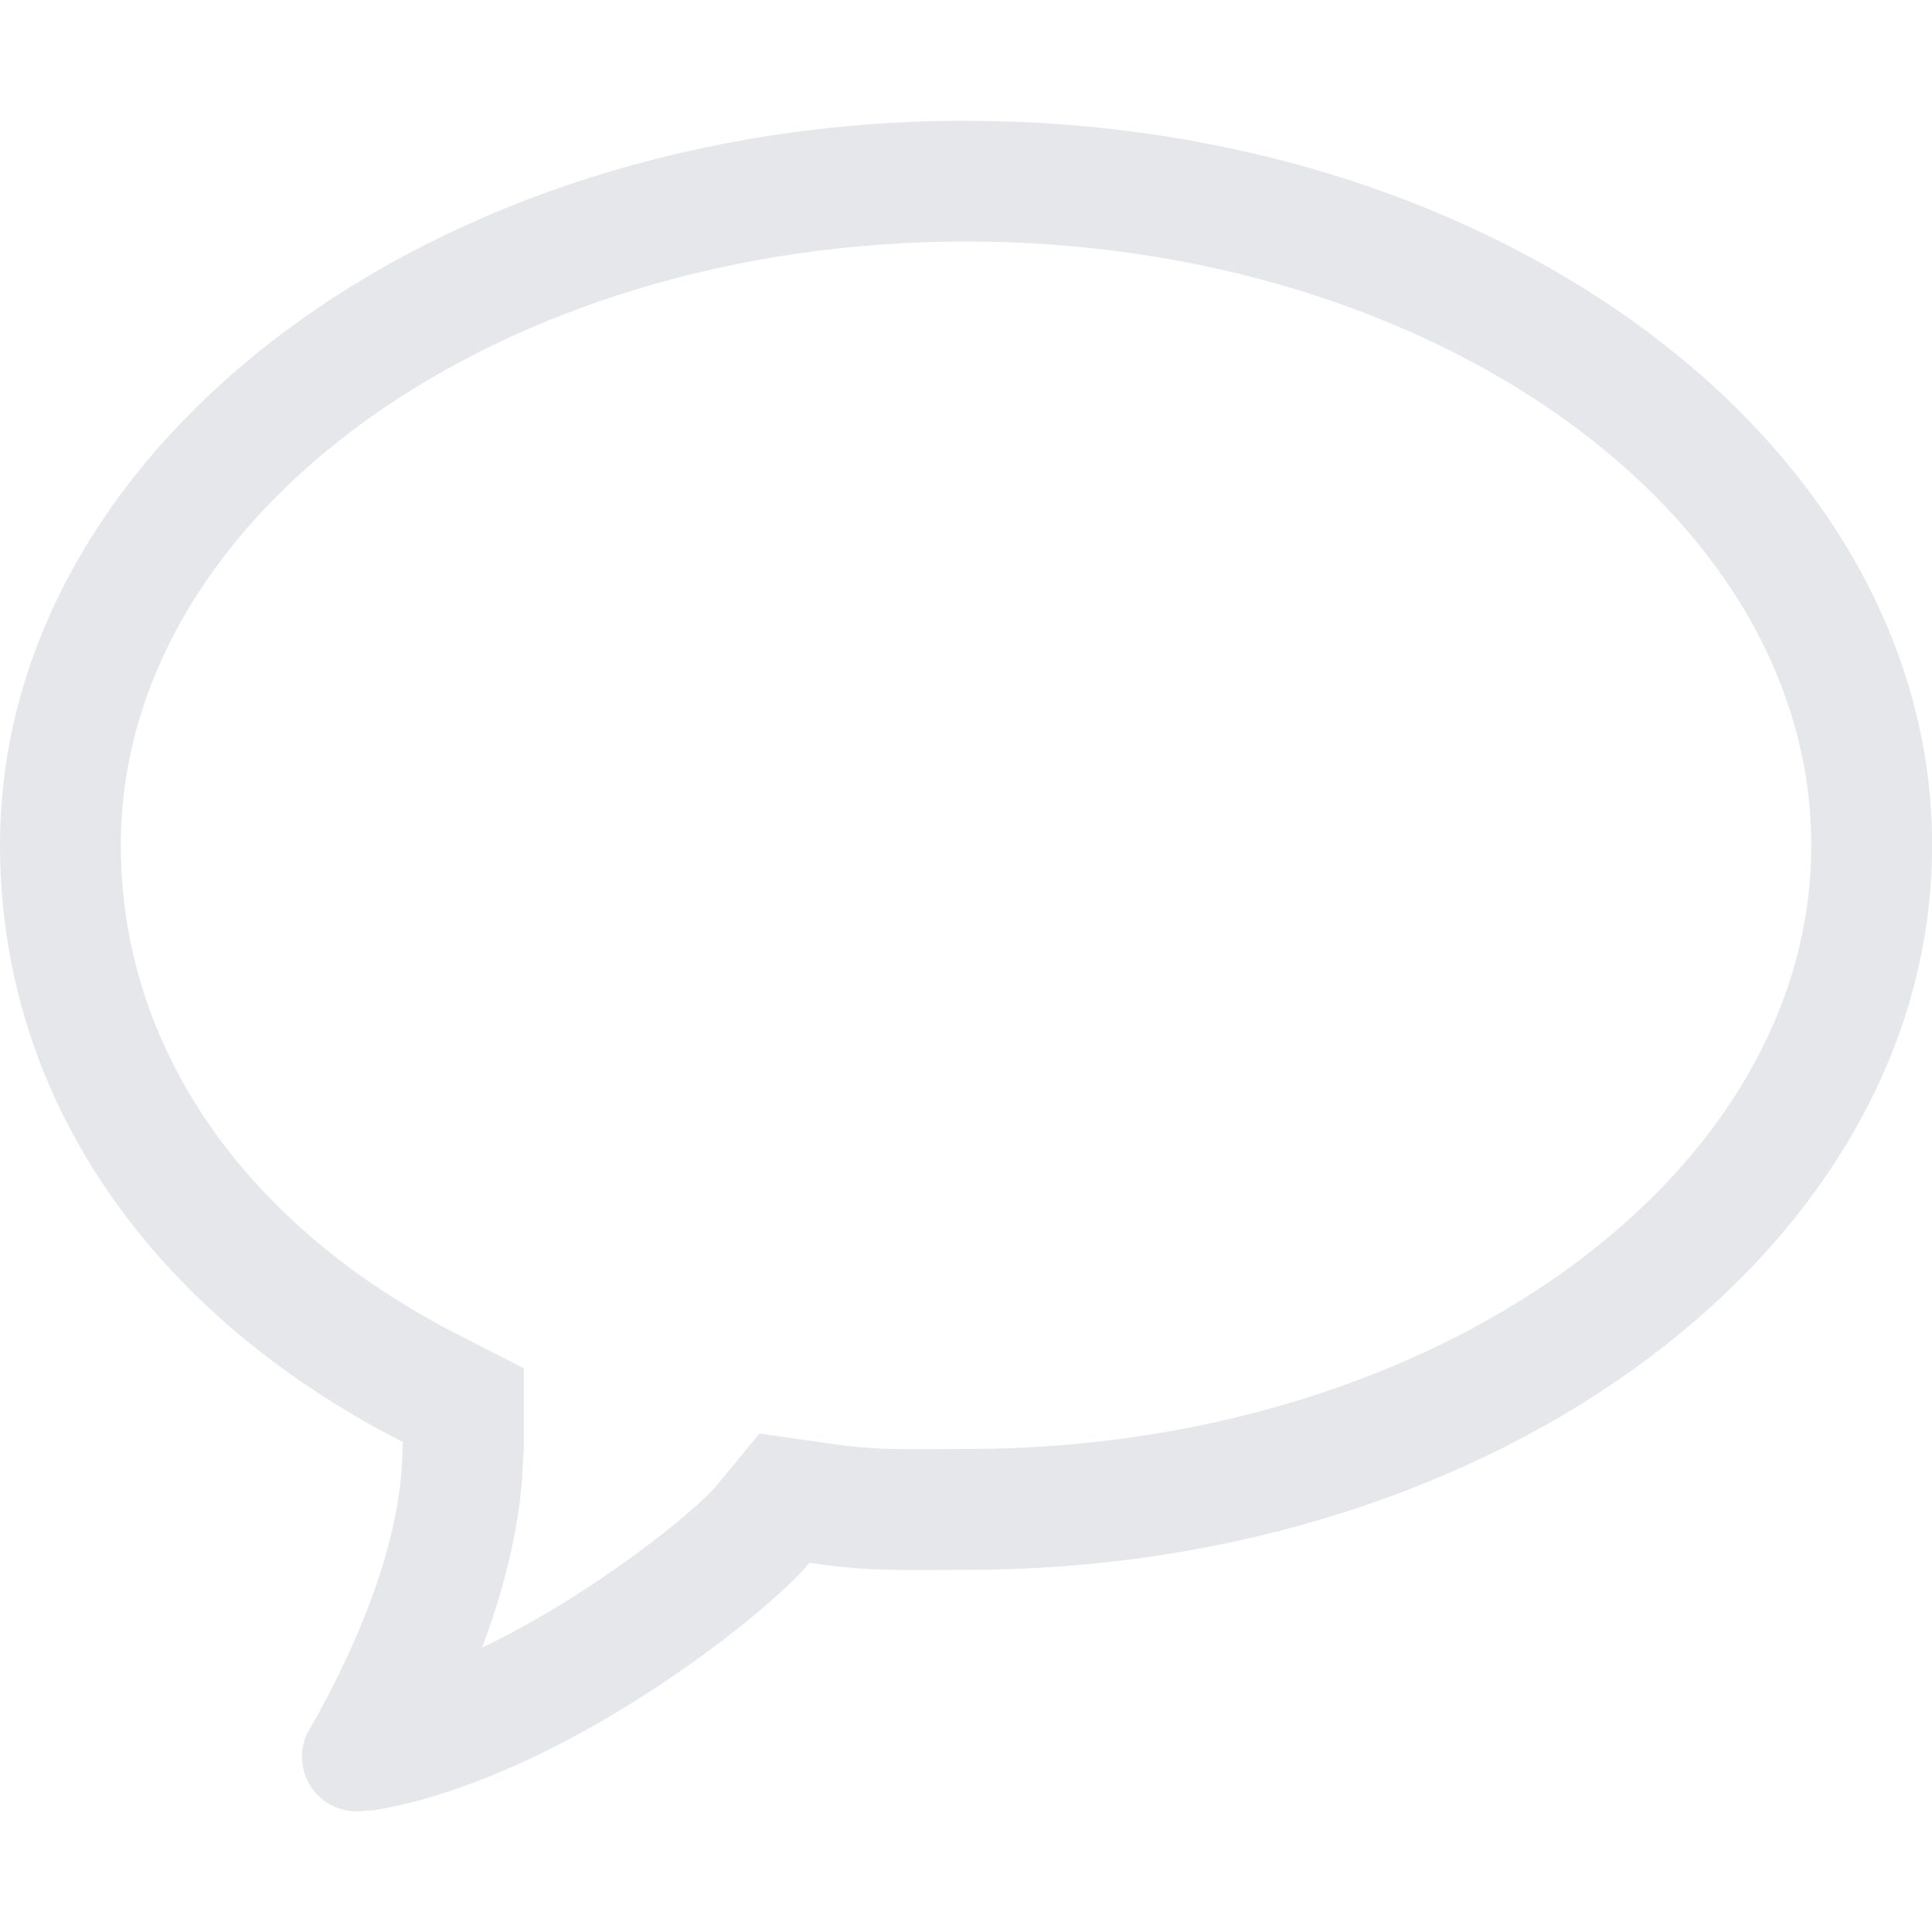
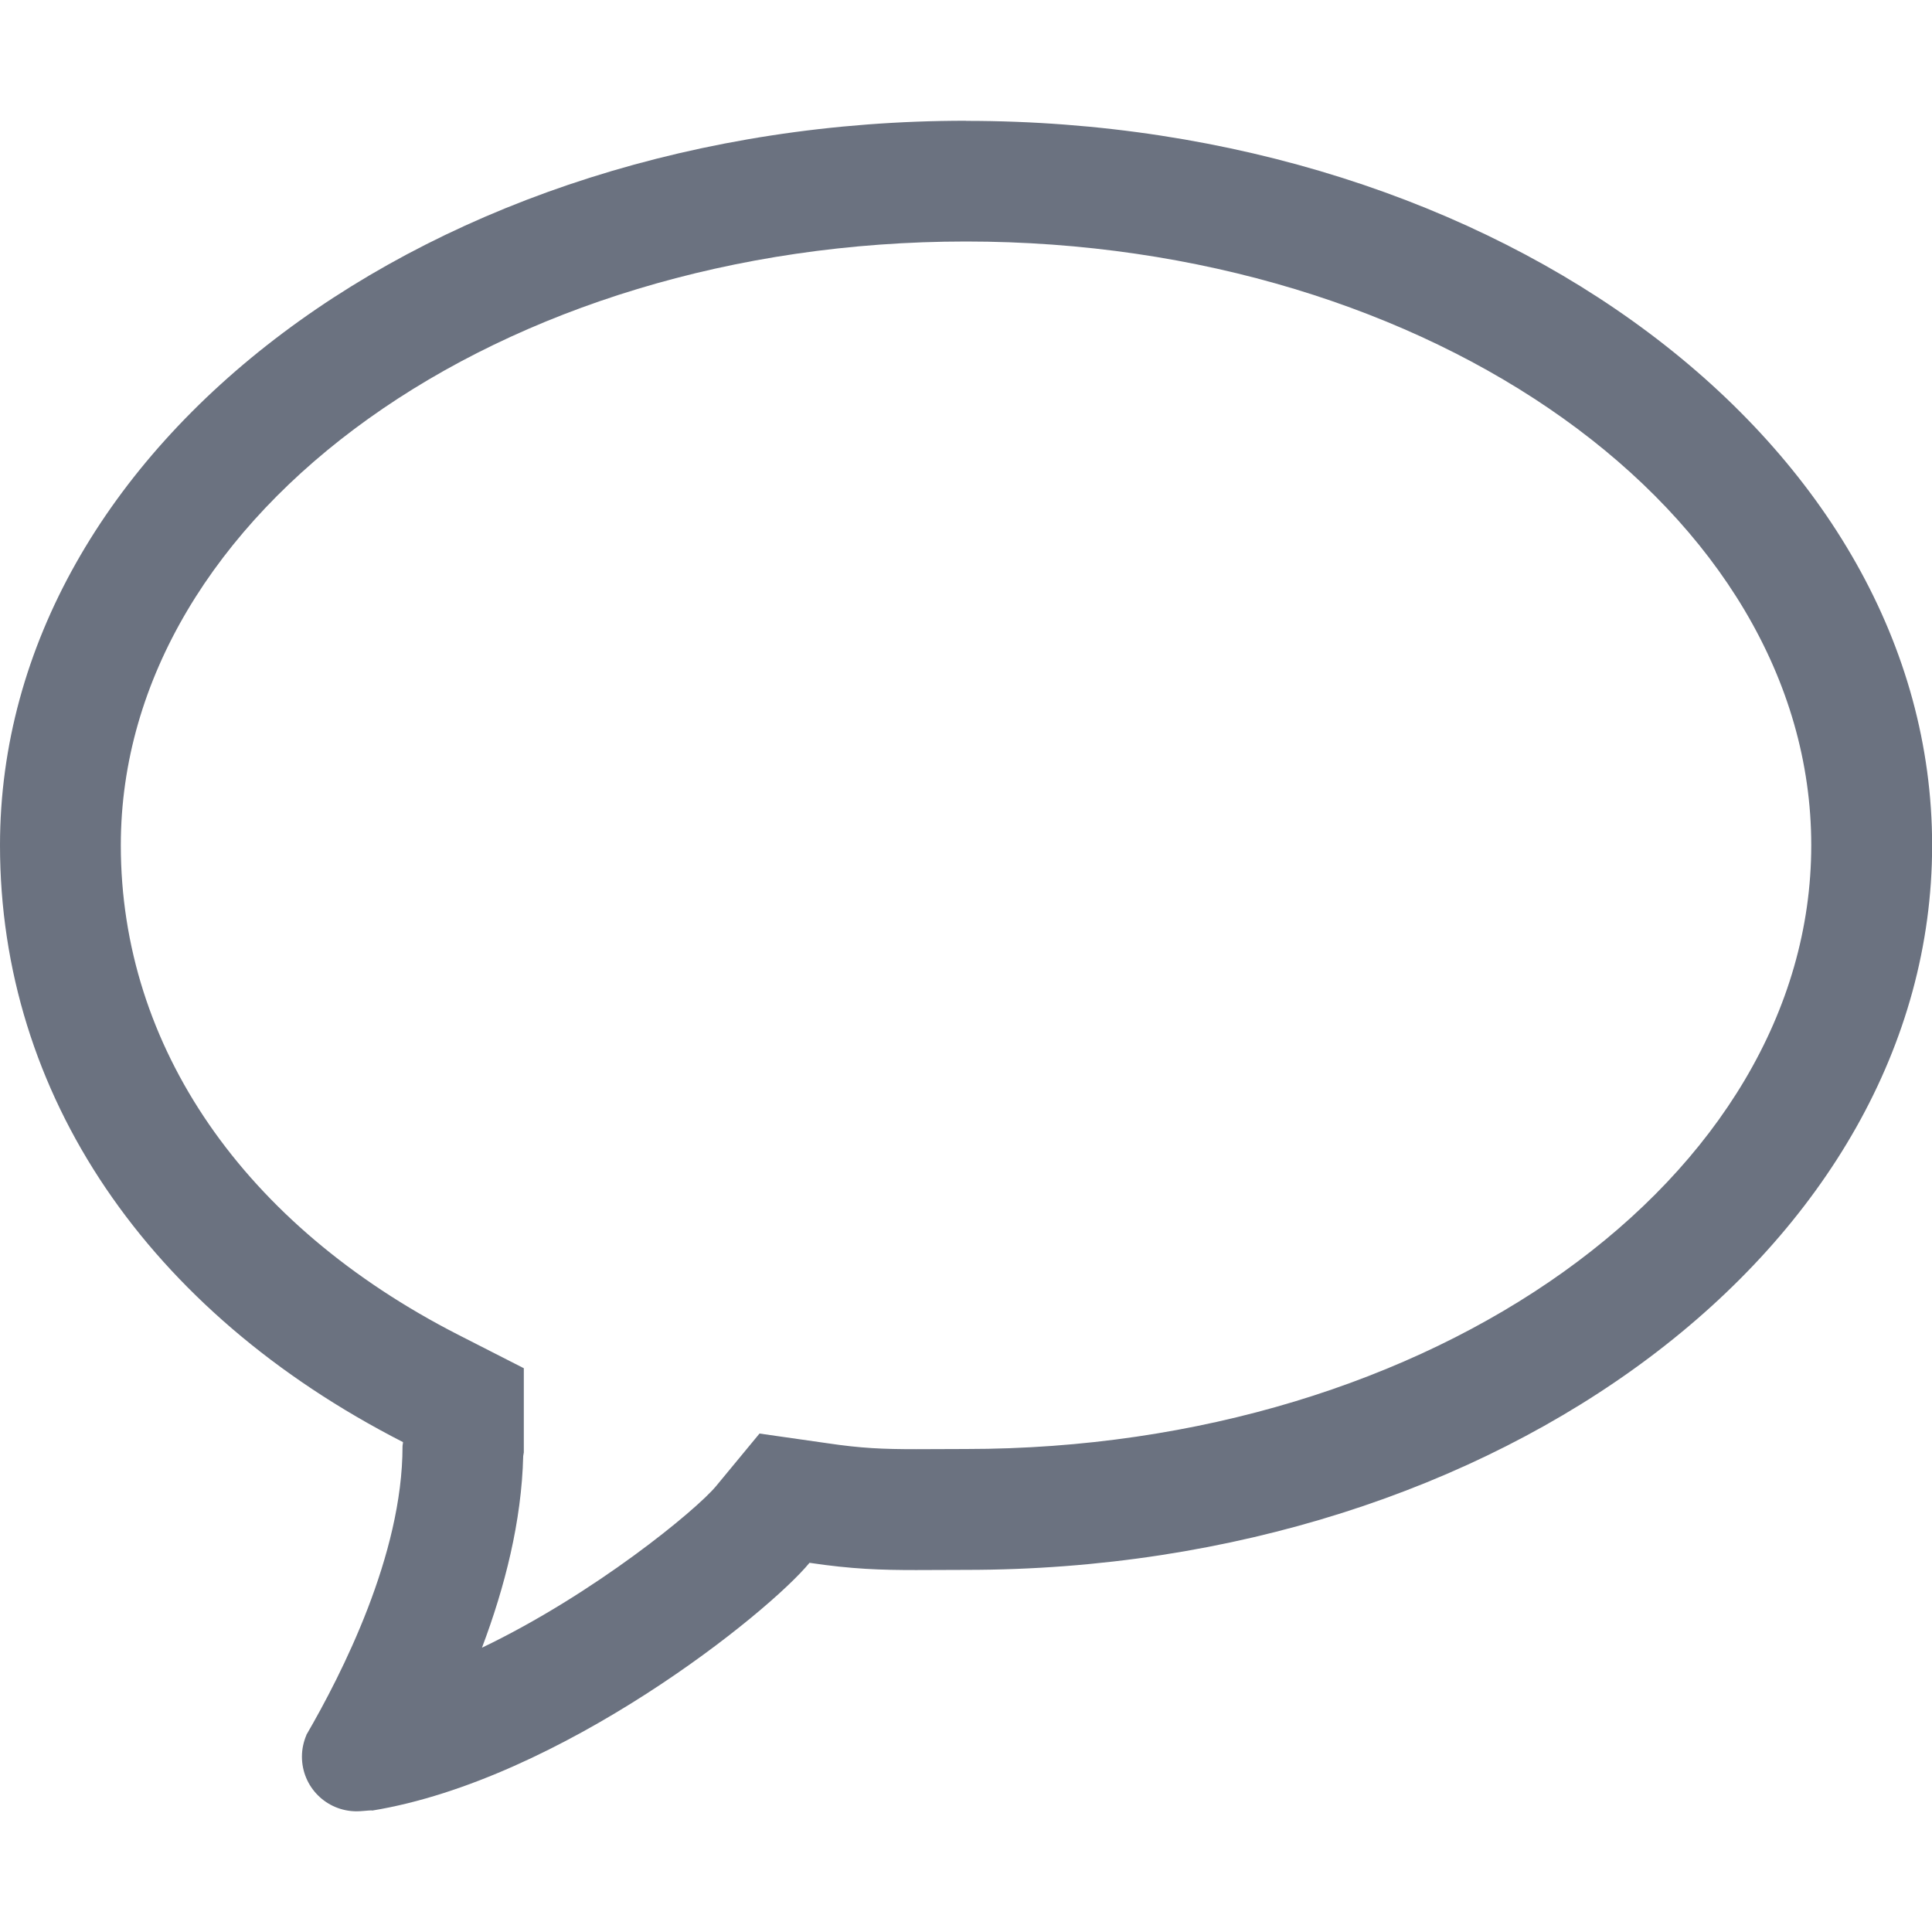
- <svg xmlns="http://www.w3.org/2000/svg" fill="#e5e7eb" width="800px" height="800px" viewBox="0 0 32 32" version="1.1">
+ <svg xmlns="http://www.w3.org/2000/svg" fill="#6b7280" width="800px" height="800px" viewBox="0 0 32 32" version="1.1">
  <path d="M16 4c7.72 0 14 4.486 14 10s-6.28 10-14 10l-0.829 0.003c-0.55 0-0.909-0.015-1.471-0.099l-1.12-0.16-0.719 0.87c-0.331 0.399-2.017 1.785-3.878 2.677 0.378-1.001 0.657-2.094 0.683-3.175l0.010-0.059v-1.395l-1.090-0.556c-3.55-1.816-5.585-4.77-5.585-8.106 0-5.514 6.28-10 14-10zM16 2c-8.838 0-16 5.373-16 12 0 4.127 2.446 7.724 6.675 9.886 0 0.026-0.008 0.044-0.008 0.073 0 1.793-1.005 3.765-1.594 4.779h0.002c-0.046 0.109-0.074 0.229-0.074 0.357 0 0.503 0.405 0.906 0.907 0.906 0.075 0 0.196-0.015 0.239-0.015 0.011 0 0.016 0 0.016 0.003 3.125-0.511 6.561-3.271 7.245-4.104 0.703 0.105 1.177 0.12 1.765 0.12 0.248 0 0.515-0.003 0.829-0.003 8.836 0 16-5.372 16-12 0-6.627-7.164-12-16-12z" />
</svg>
